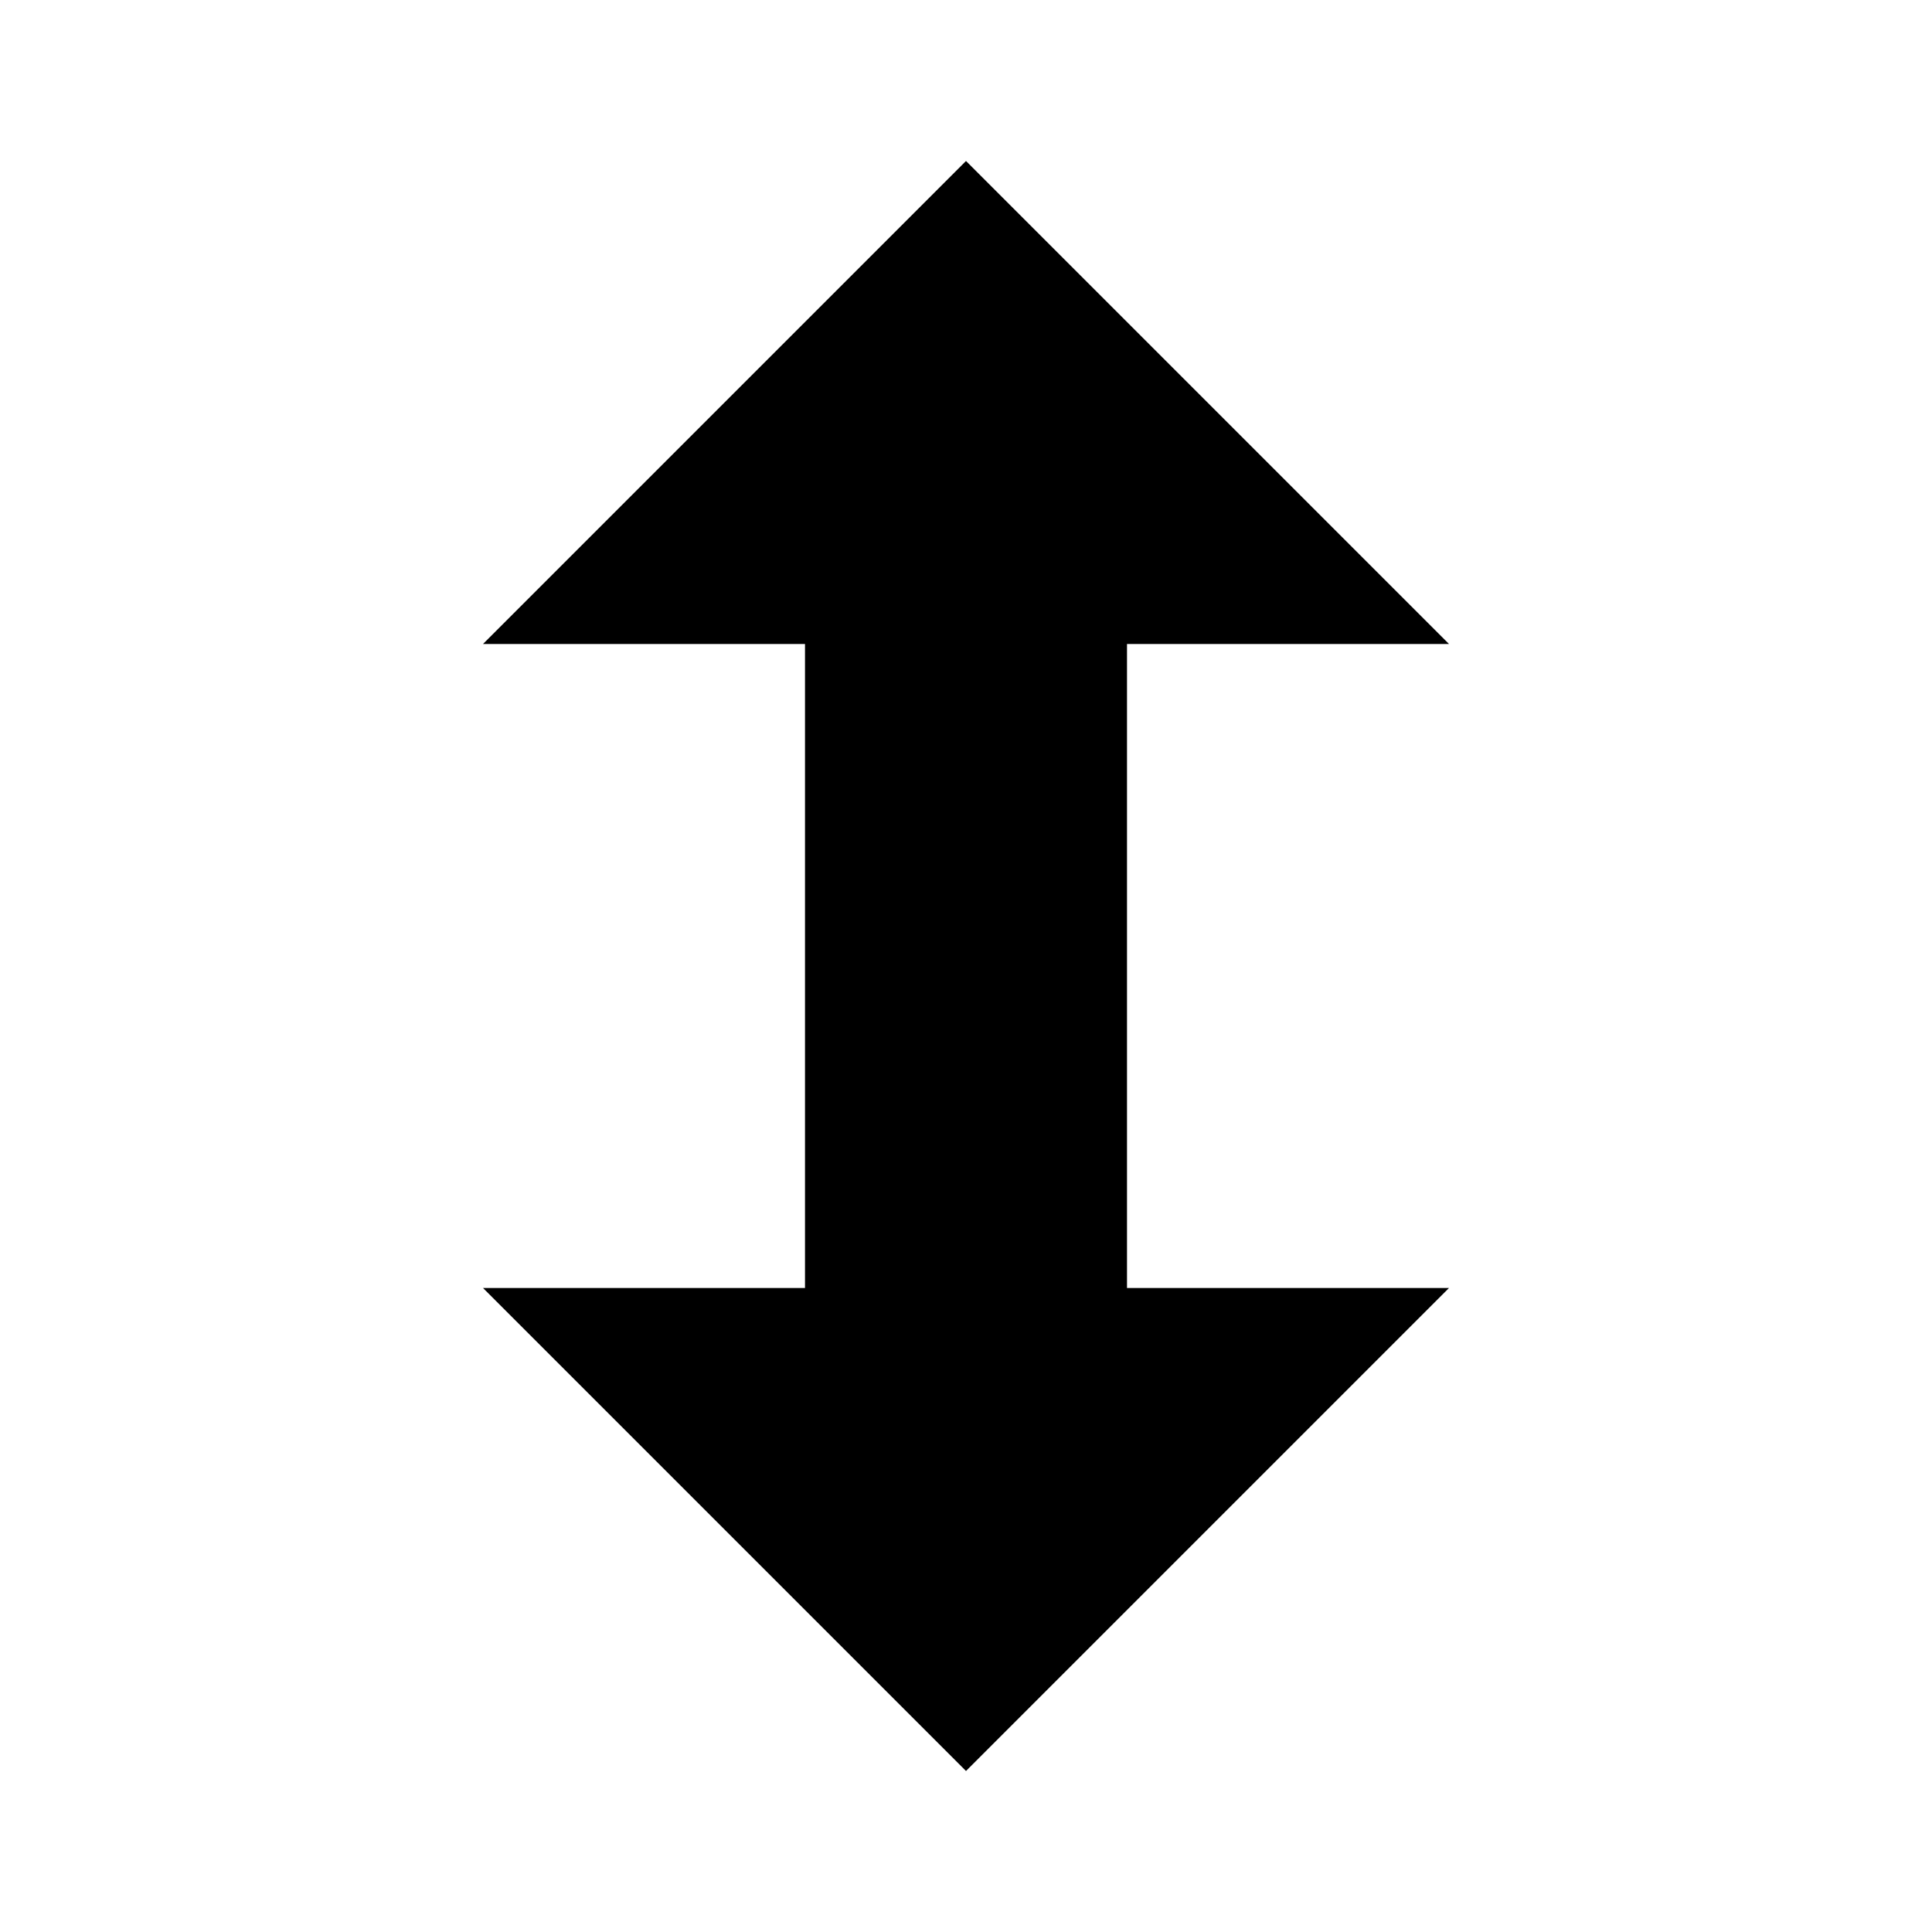
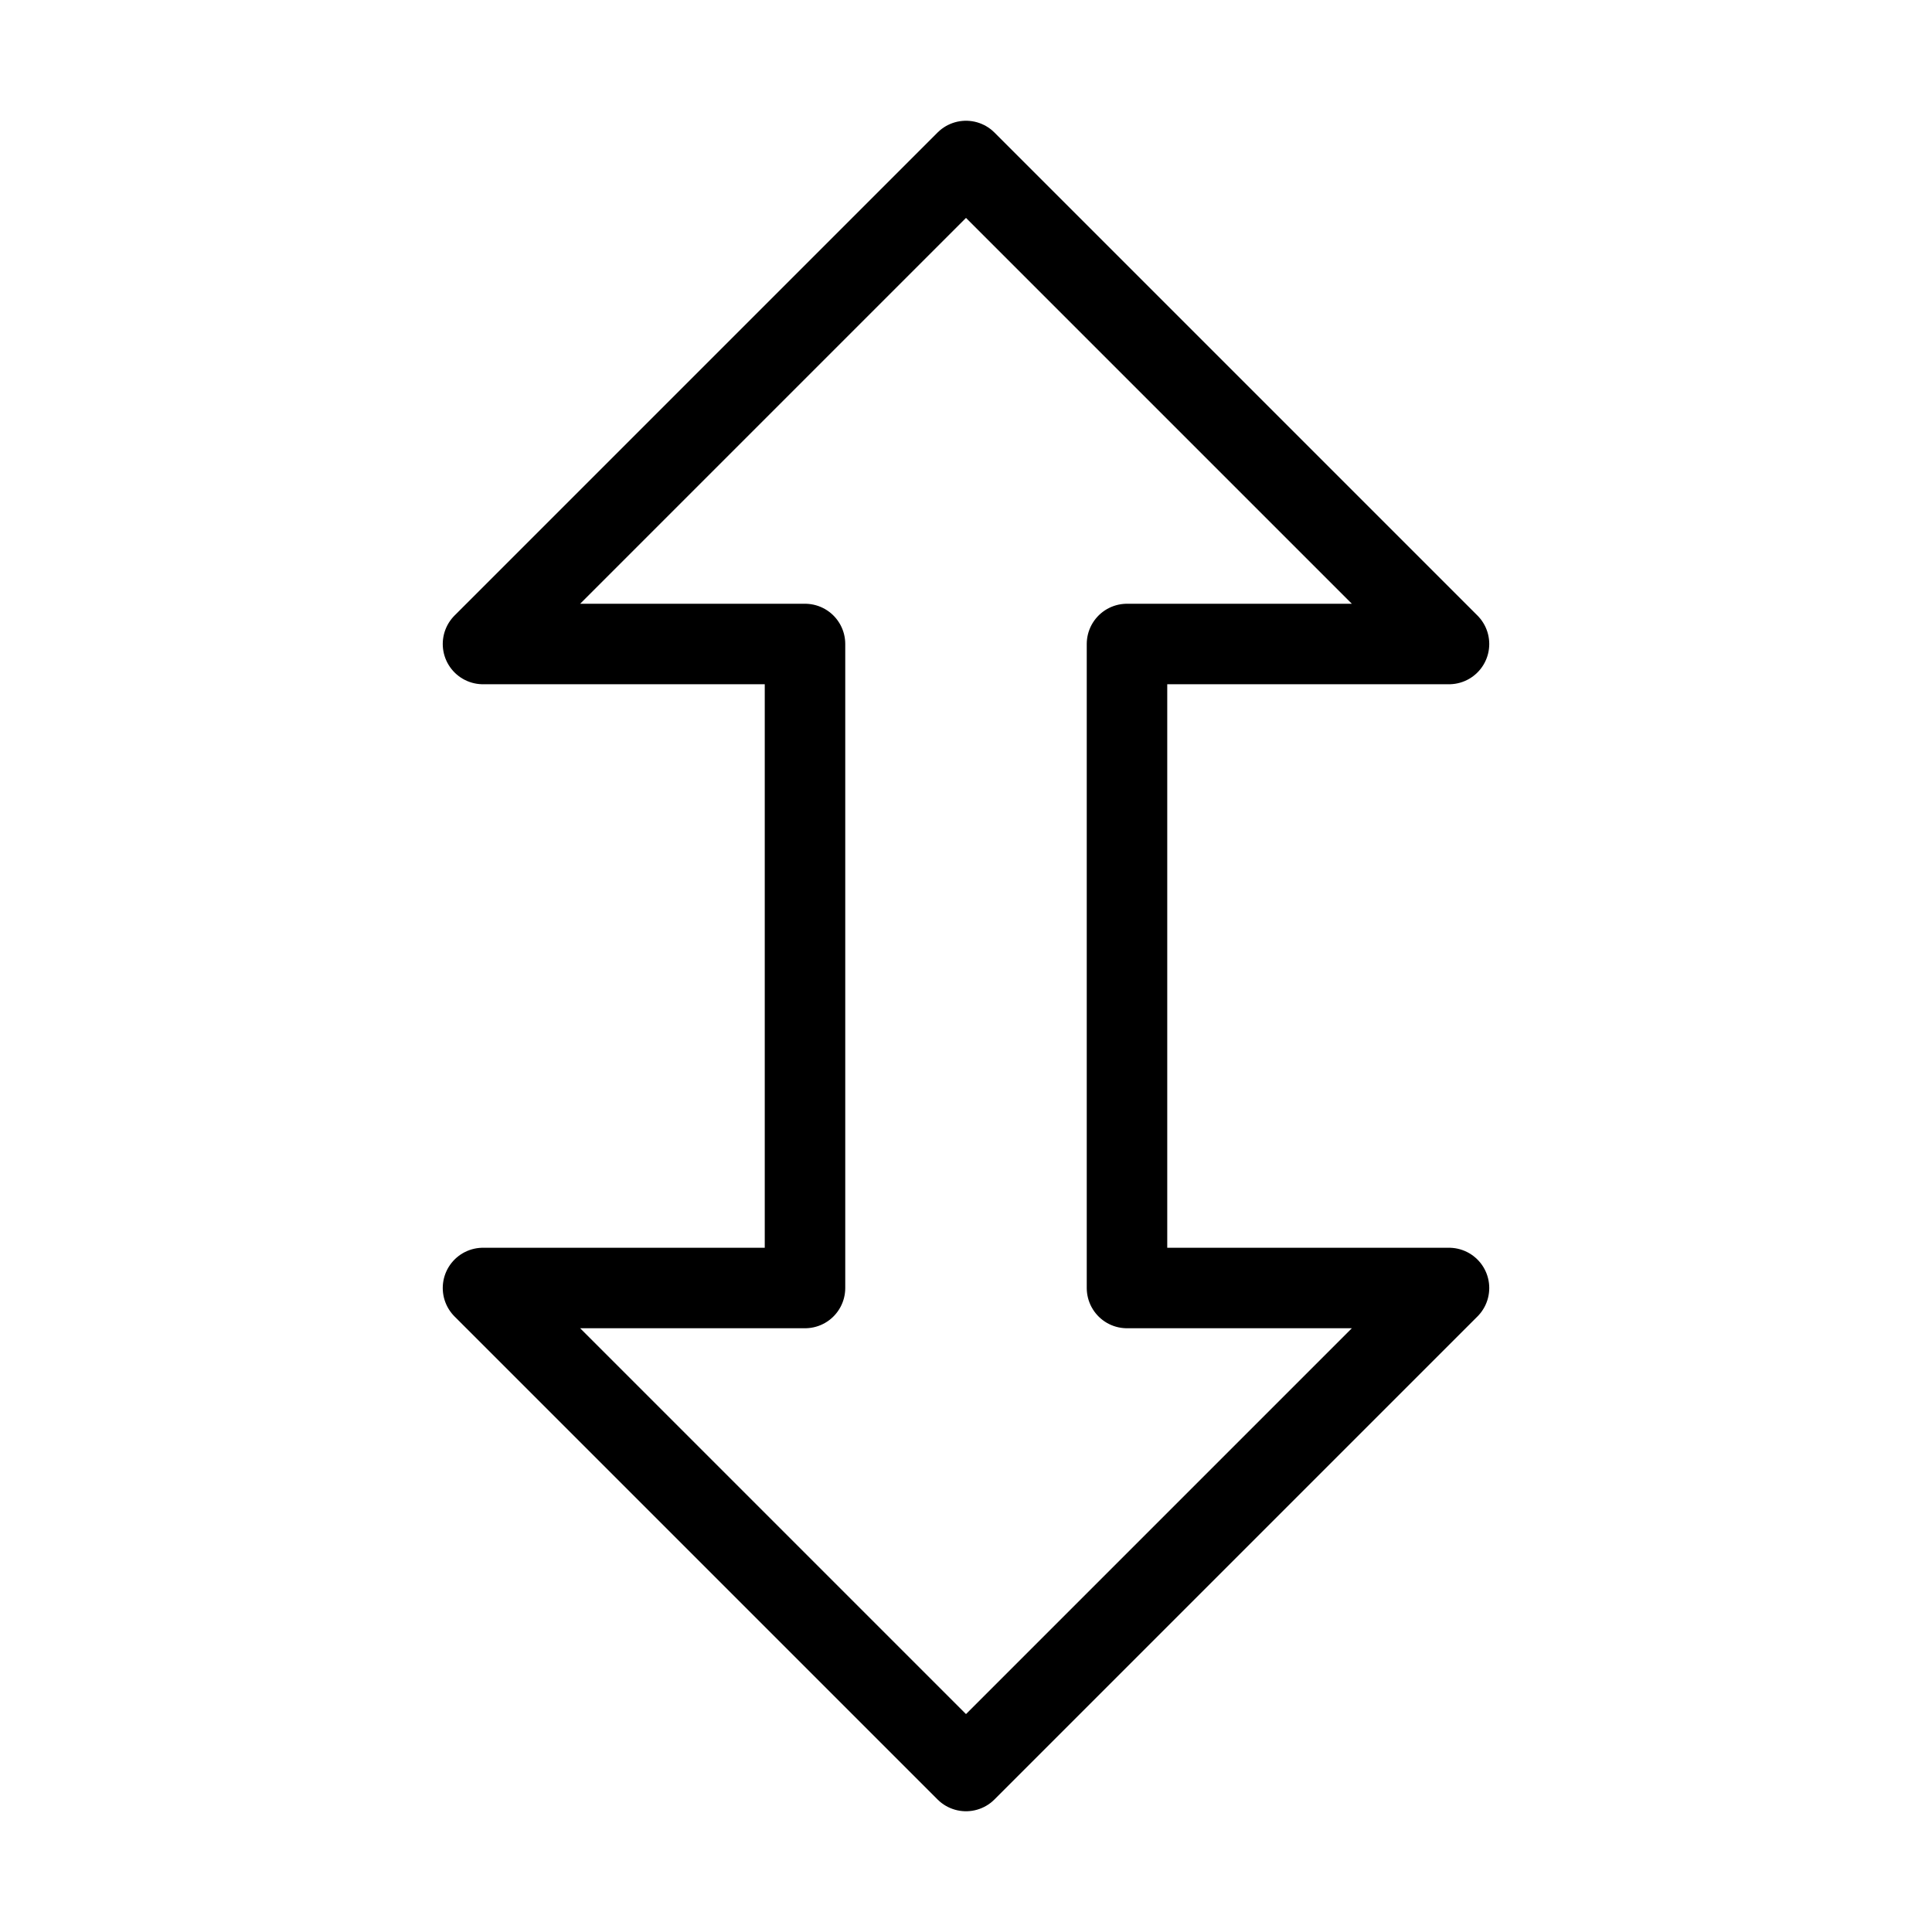
- <svg xmlns="http://www.w3.org/2000/svg" viewBox="0 0 48 48" width="48" height="48">
-   <path d="M 12 16 L 24 4 L 36 16 H 28 V 32 H 36 L 24 44 L 12 32 H 20 V 16 Z" fill="#000000" fill-rule="evenodd" />
+ <svg xmlns="http://www.w3.org/2000/svg" viewBox="0 0 48 48" width="48" height="48" fill="none" stroke="currentColor" stroke-width="2" stroke-linecap="round" stroke-linejoin="round">
+   <path d="M 12 16 L 24 4 L 36 16 H 28 V 32 H 36 L 24 44 L 12 32 H 20 V 16 Z" />
</svg>
